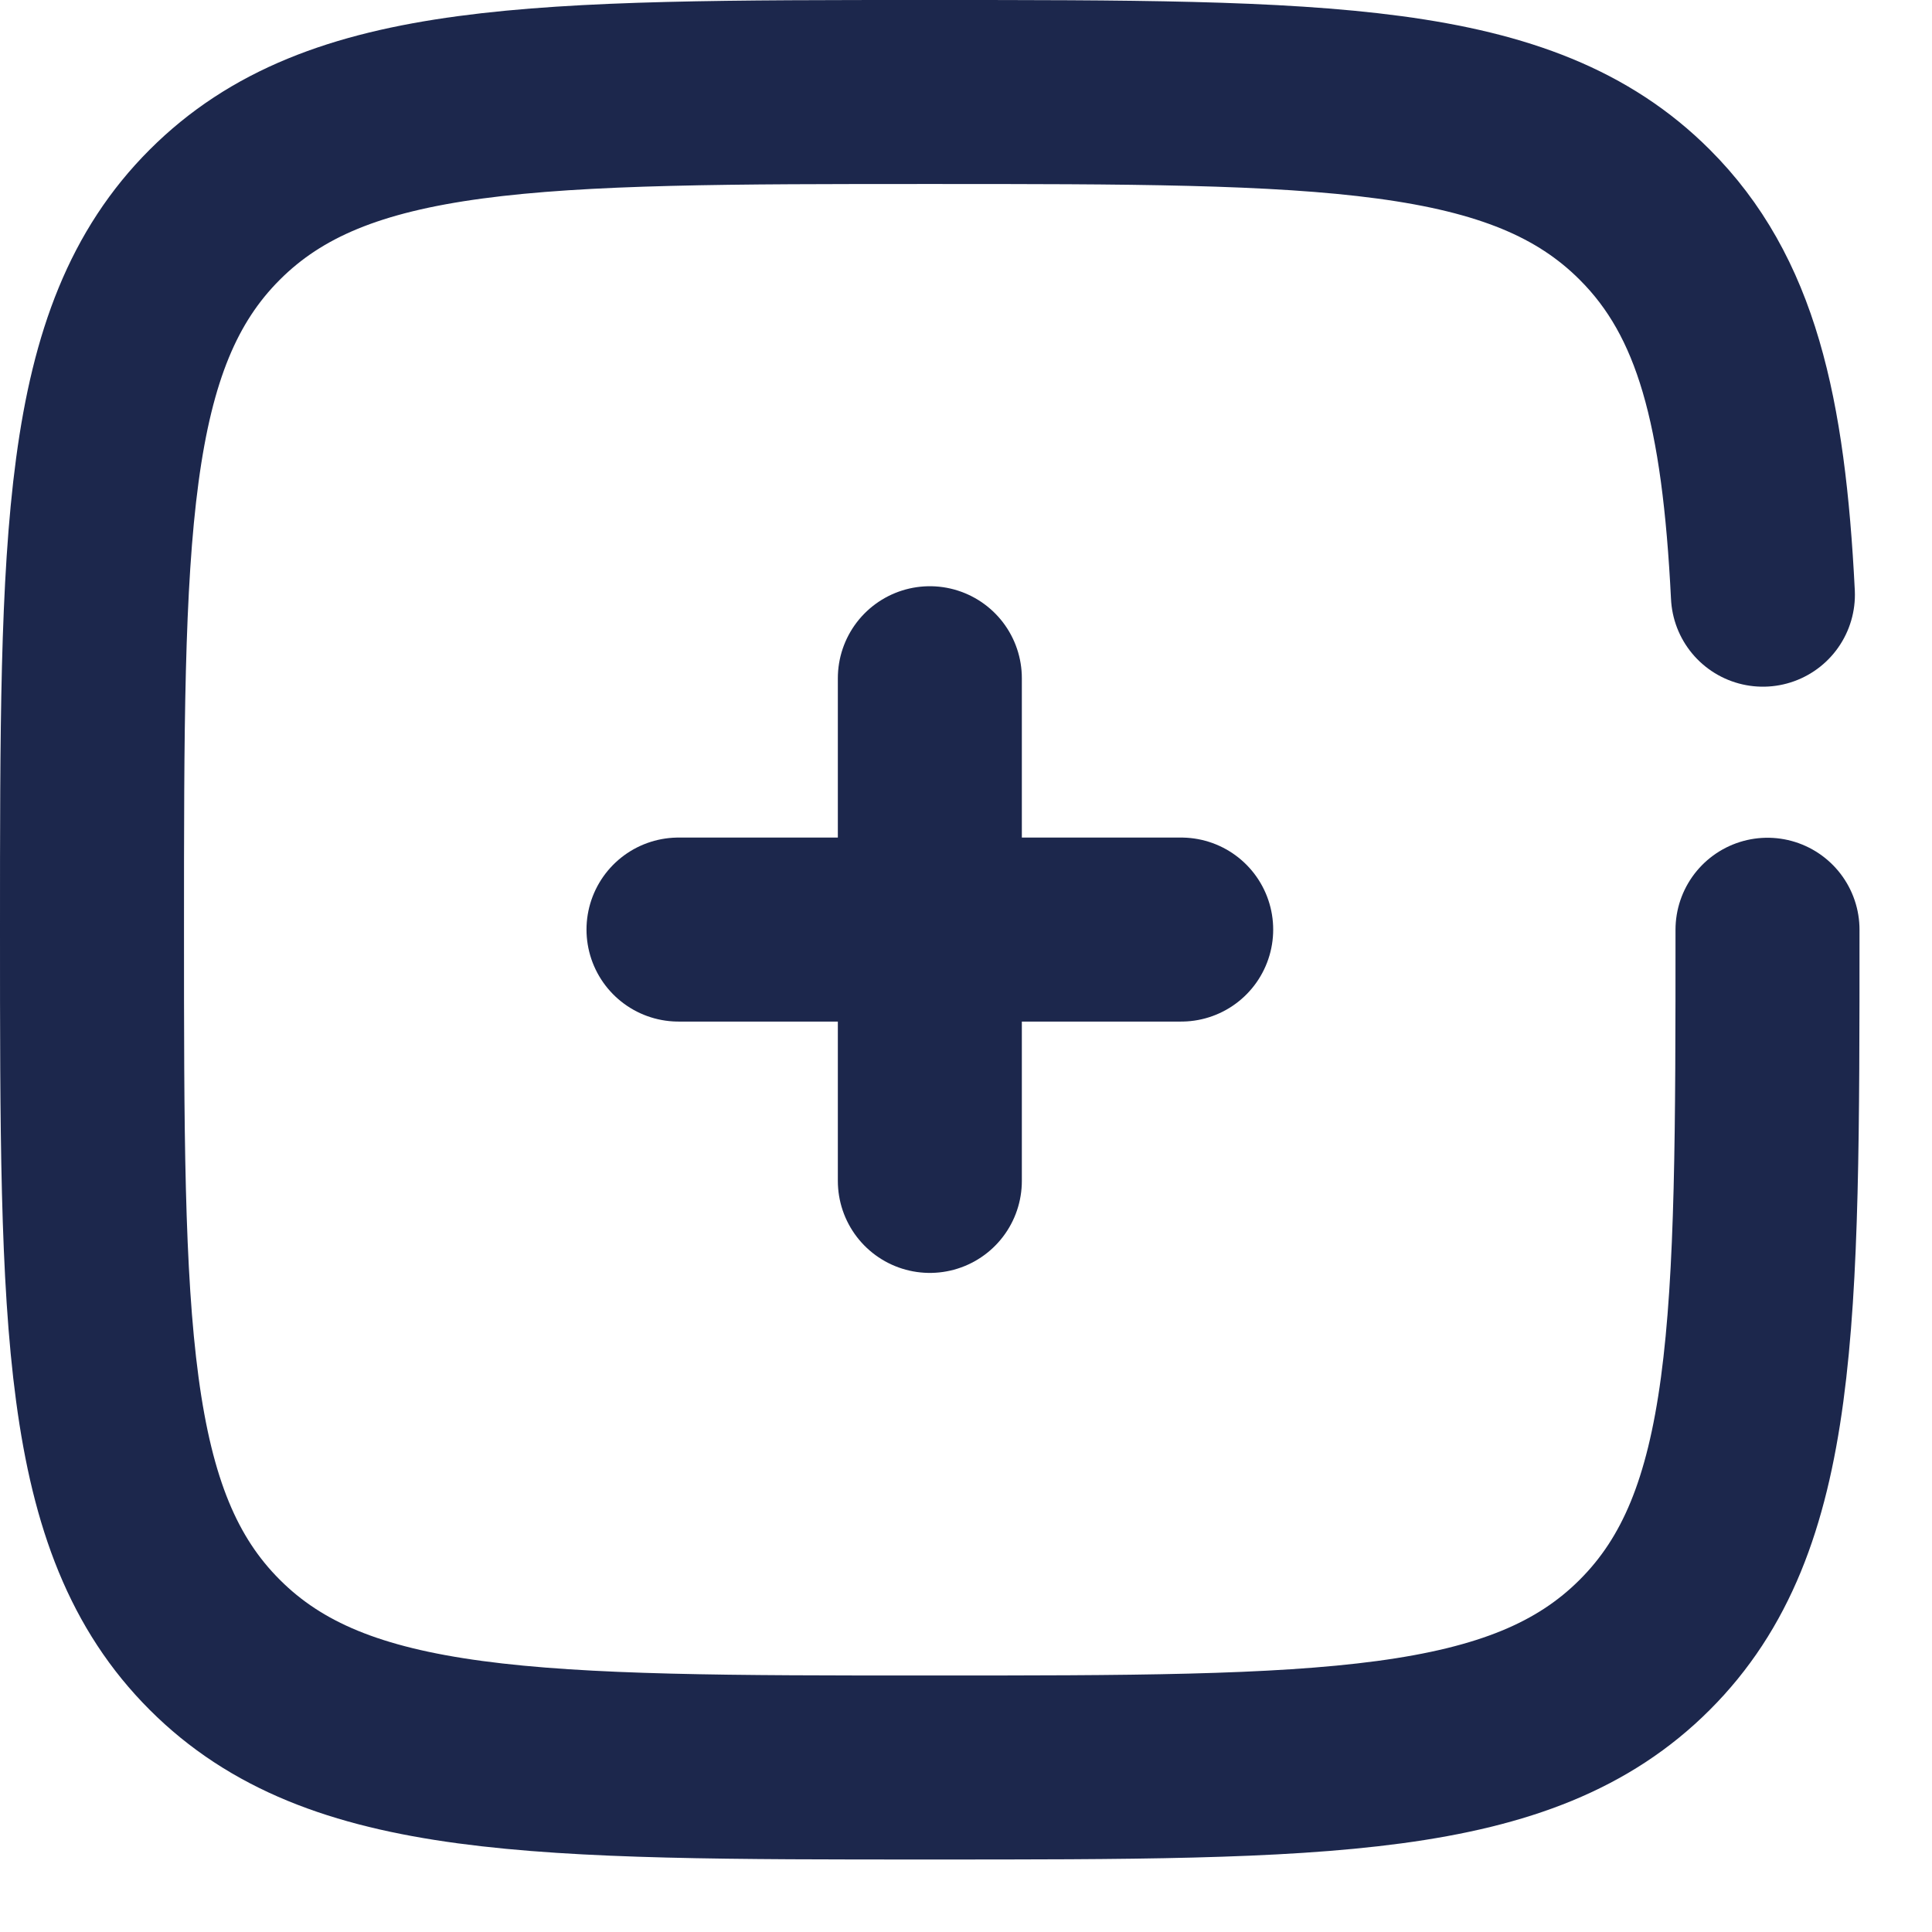
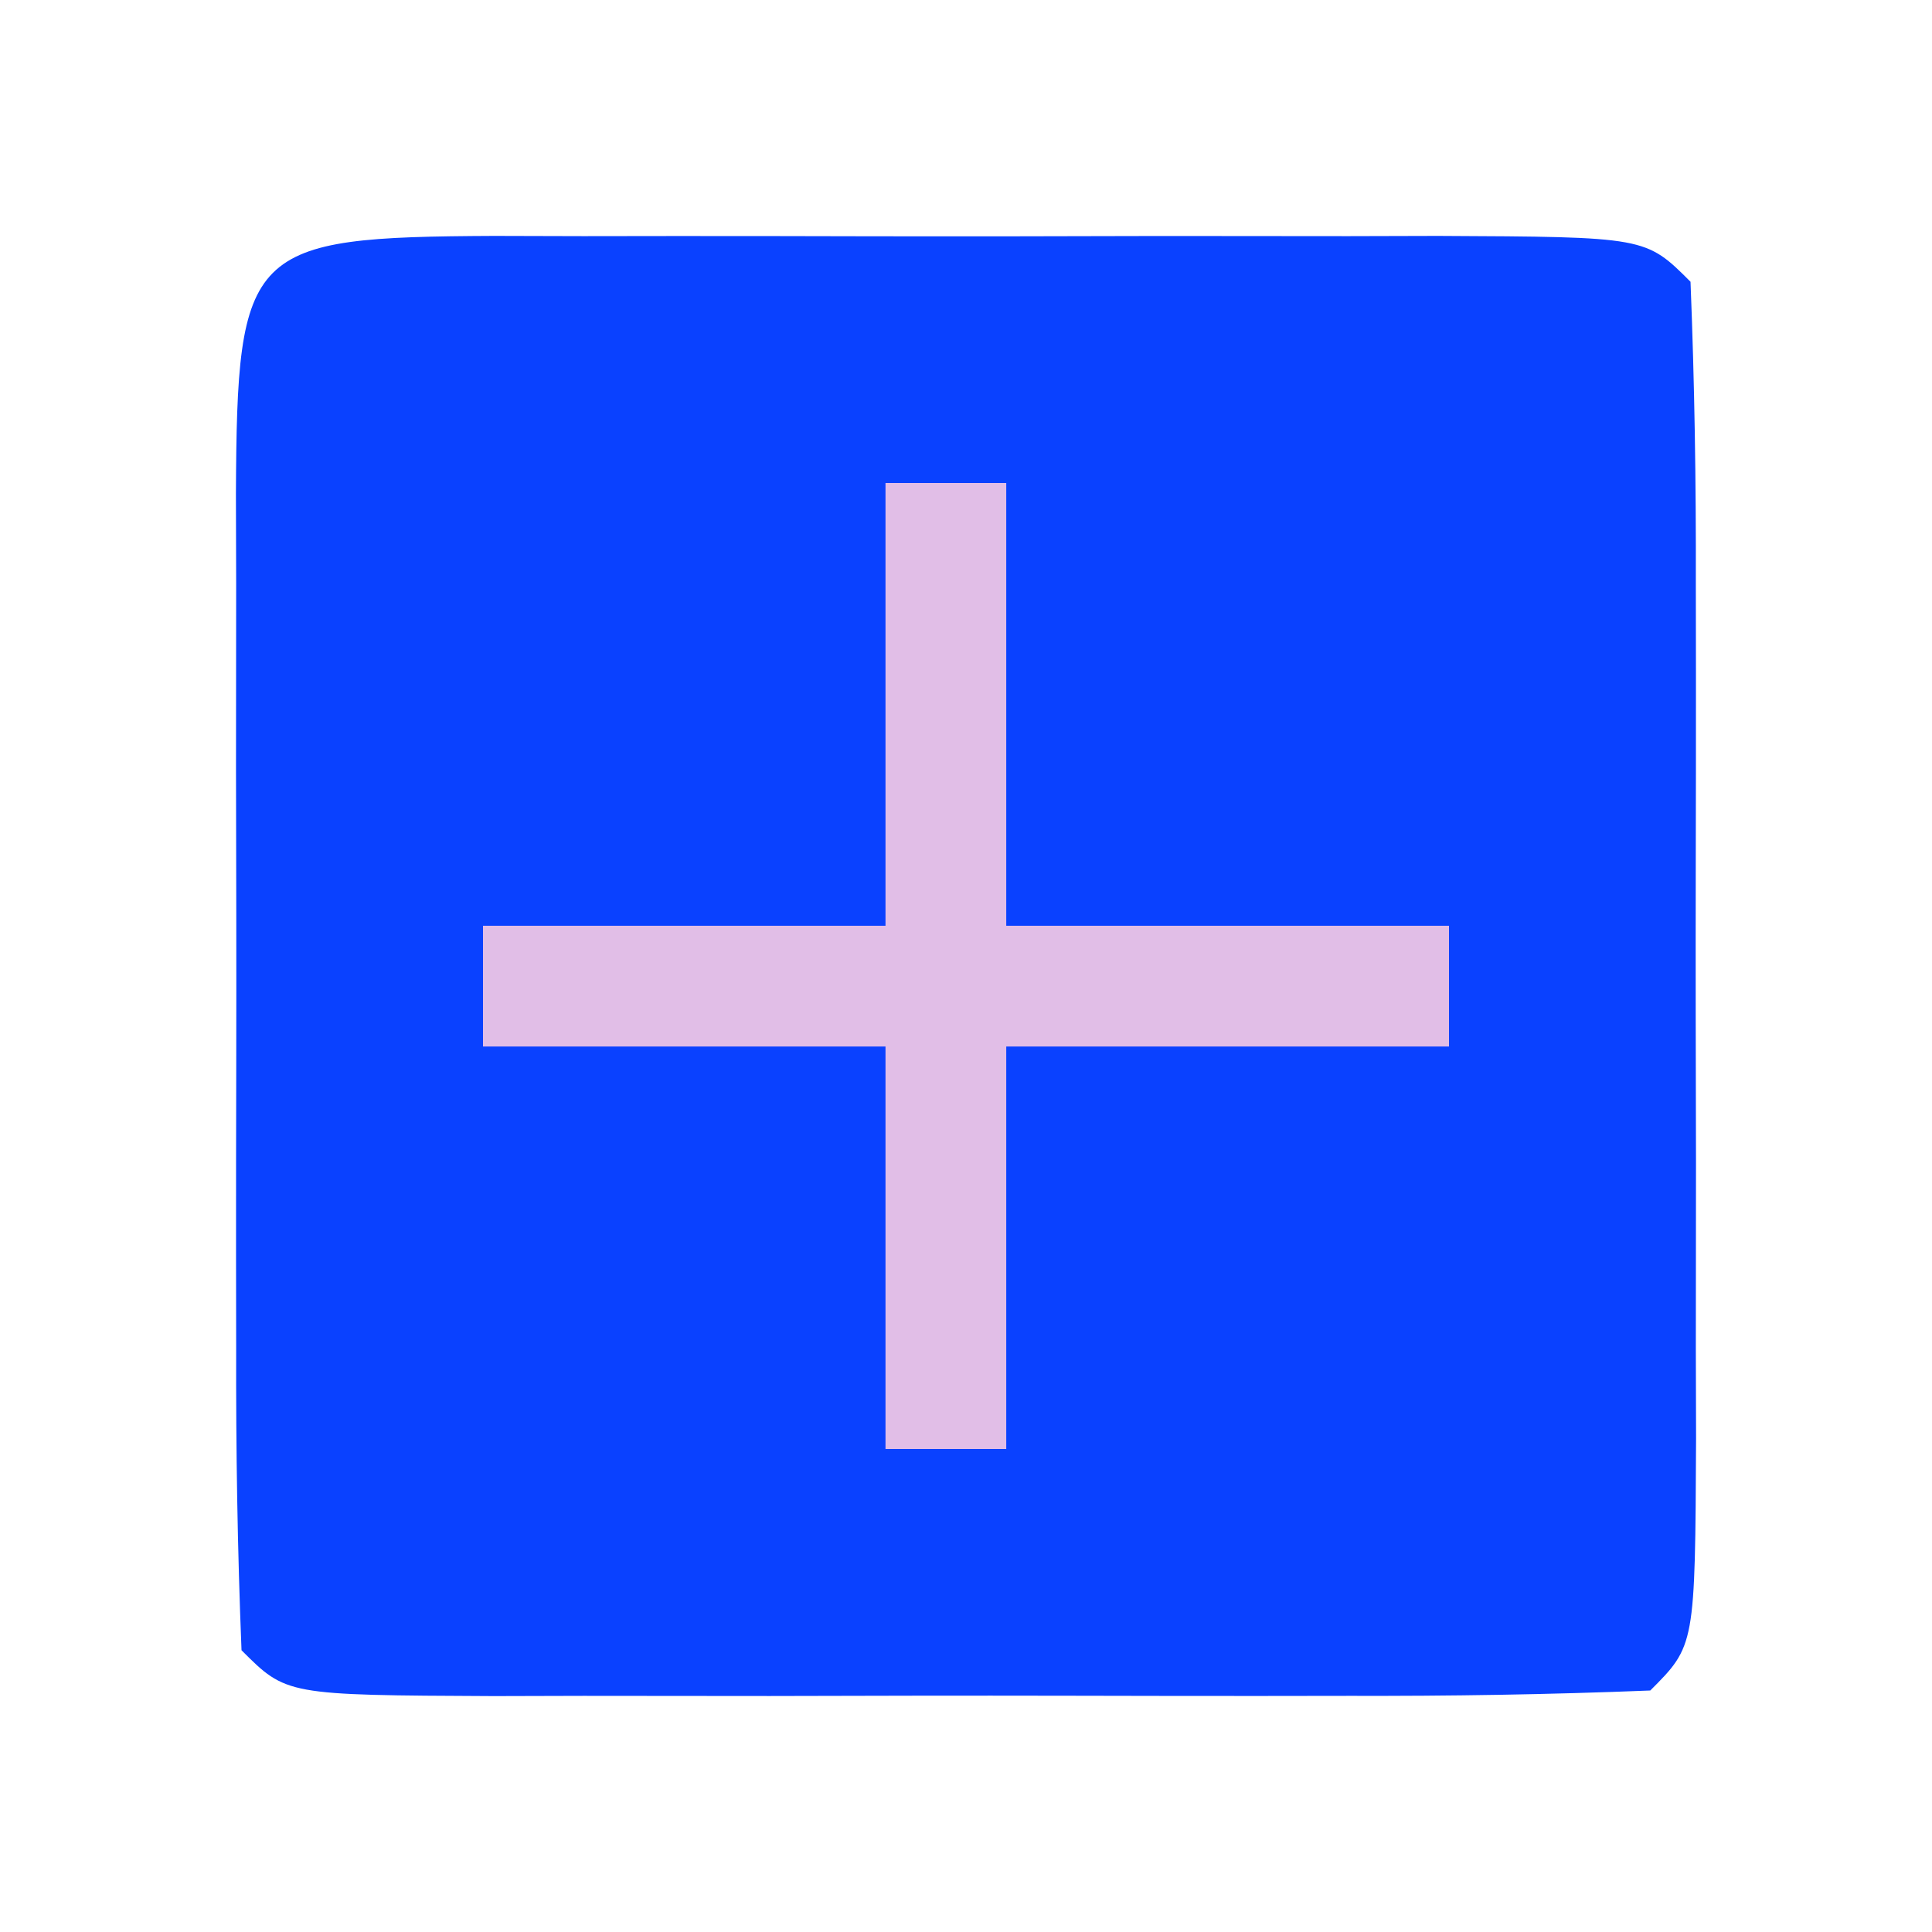
- <svg xmlns="http://www.w3.org/2000/svg" width="21" height="21" viewBox="0 0 21 21" fill="none">
-   <path d="M12.839 10.104H10.107M10.107 10.104H7.375M10.107 10.104V7.372M10.107 10.104V12.836" stroke="#1C274C" stroke-width="2" stroke-linecap="round" />
-   <path d="M19.212 10.106C19.212 14.399 19.212 16.545 17.878 17.878C16.545 19.212 14.399 19.212 10.106 19.212C5.813 19.212 3.667 19.212 2.334 17.878C1 16.545 1 14.399 1 10.106C1 5.813 1 3.667 2.334 2.334C3.667 1 5.813 1 10.106 1C14.399 1 16.545 1 17.878 2.334C18.765 3.22 19.062 4.466 19.162 6.464" stroke="#1C274C" stroke-width="2" stroke-linecap="round" />
+ <svg xmlns="http://www.w3.org/2000/svg" version="1.1" width="48" height="48">
+   <path d="M0 0 C0.735 0.002 1.471 0.004 2.229 0.006 C2.979 0.005 3.73 0.004 4.504 0.003 C6.094 0.003 7.685 0.004 9.275 0.009 C11.718 0.014 14.161 0.009 16.604 0.002 C18.145 0.003 19.687 0.004 21.229 0.006 C21.964 0.004 22.699 0.002 23.457 0 C28.614 0.024 28.614 0.024 29.729 1.139 C29.829 3.648 29.868 6.129 29.861 8.639 C29.862 9.39 29.863 10.141 29.864 10.914 C29.865 12.505 29.863 14.095 29.859 15.686 C29.854 18.129 29.859 20.571 29.865 23.014 C29.865 24.556 29.863 26.097 29.861 27.639 C29.863 28.374 29.865 29.11 29.867 29.867 C29.843 35.024 29.843 35.024 28.729 36.139 C26.219 36.24 23.738 36.279 21.229 36.272 C20.478 36.273 19.727 36.274 18.953 36.275 C17.363 36.275 15.772 36.273 14.182 36.269 C11.739 36.264 9.296 36.269 6.854 36.276 C5.312 36.275 3.77 36.274 2.229 36.272 C1.493 36.274 0.758 36.276 0 36.278 C-5.157 36.254 -5.157 36.254 -6.271 35.139 C-6.372 32.63 -6.411 30.149 -6.404 27.639 C-6.405 26.888 -6.406 26.137 -6.407 25.364 C-6.408 23.773 -6.406 22.183 -6.402 20.592 C-6.397 18.149 -6.402 15.707 -6.408 13.264 C-6.408 11.722 -6.406 10.181 -6.404 8.639 C-6.406 7.904 -6.408 7.168 -6.41 6.41 C-6.382 0.285 -6.125 0.029 0 0 Z " fill="#0A41FF" transform="translate(12.27148,5.861053)" />
+   <path d="M0 0 C0.99 0 1.98 0 3 0 C3 3.63 3 7.26 3 11 C6.63 11 10.26 11 14 11 C14 11.99 14 12.98 14 14 C10.37 14 6.74 14 3 14 C3 17.3 3 20.6 3 24 C2.01 24 1.02 24 0 24 C0 20.7 0 17.4 0 14 C-3.3 14 -6.6 14 -10 14 C-10 13.01 -10 12.02 -10 11 C-6.7 11 -3.4 11 0 11 C0 7.37 0 3.74 0 0 Z " fill="#E1BEE7" transform="translate(22,12)" />
</svg>
